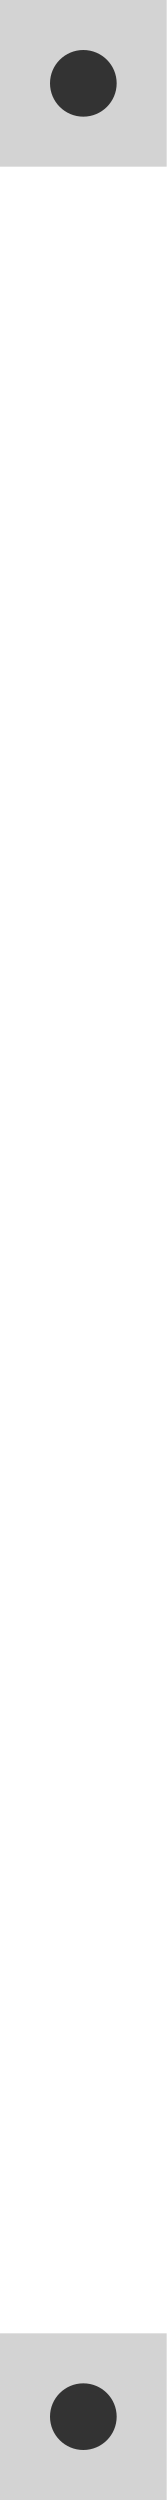
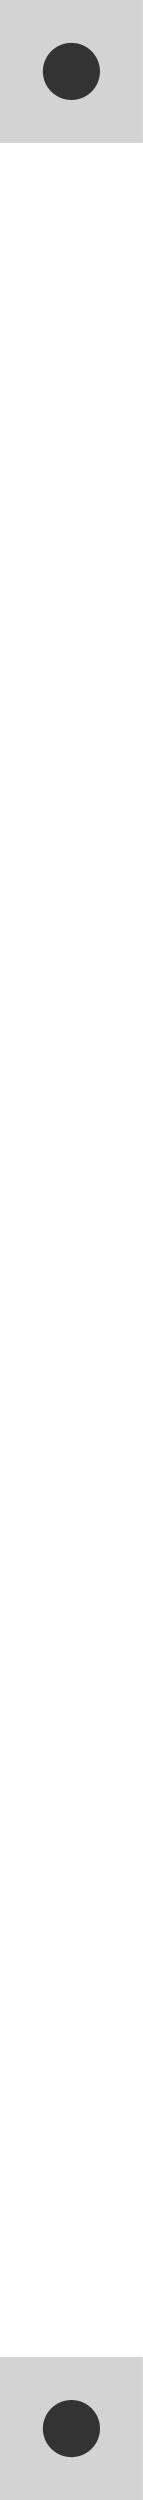
- <svg xmlns="http://www.w3.org/2000/svg" height="300" width="20" style="background-color:#333333;">
+ <svg xmlns="http://www.w3.org/2000/svg" height="350" width="20" style="background-color:#333333;">
  <rect width="20" height="20" fill="lightgrey" />
  <circle cx="10" cy="10" r="4" stroke="none" stroke-width="0" fill="#333333" />
-   <rect y="280" width="20" height="20" fill="lightgrey" />
-   <circle cx="10" cy="290" r="4" stroke="none" stroke-width="0" fill="#333333" />
+   <rect y="330" width="20" height="20" fill="lightgrey" />
+   <circle cx="10" cy="340" r="4" stroke="none" stroke-width="0" fill="#333333" />
</svg>
